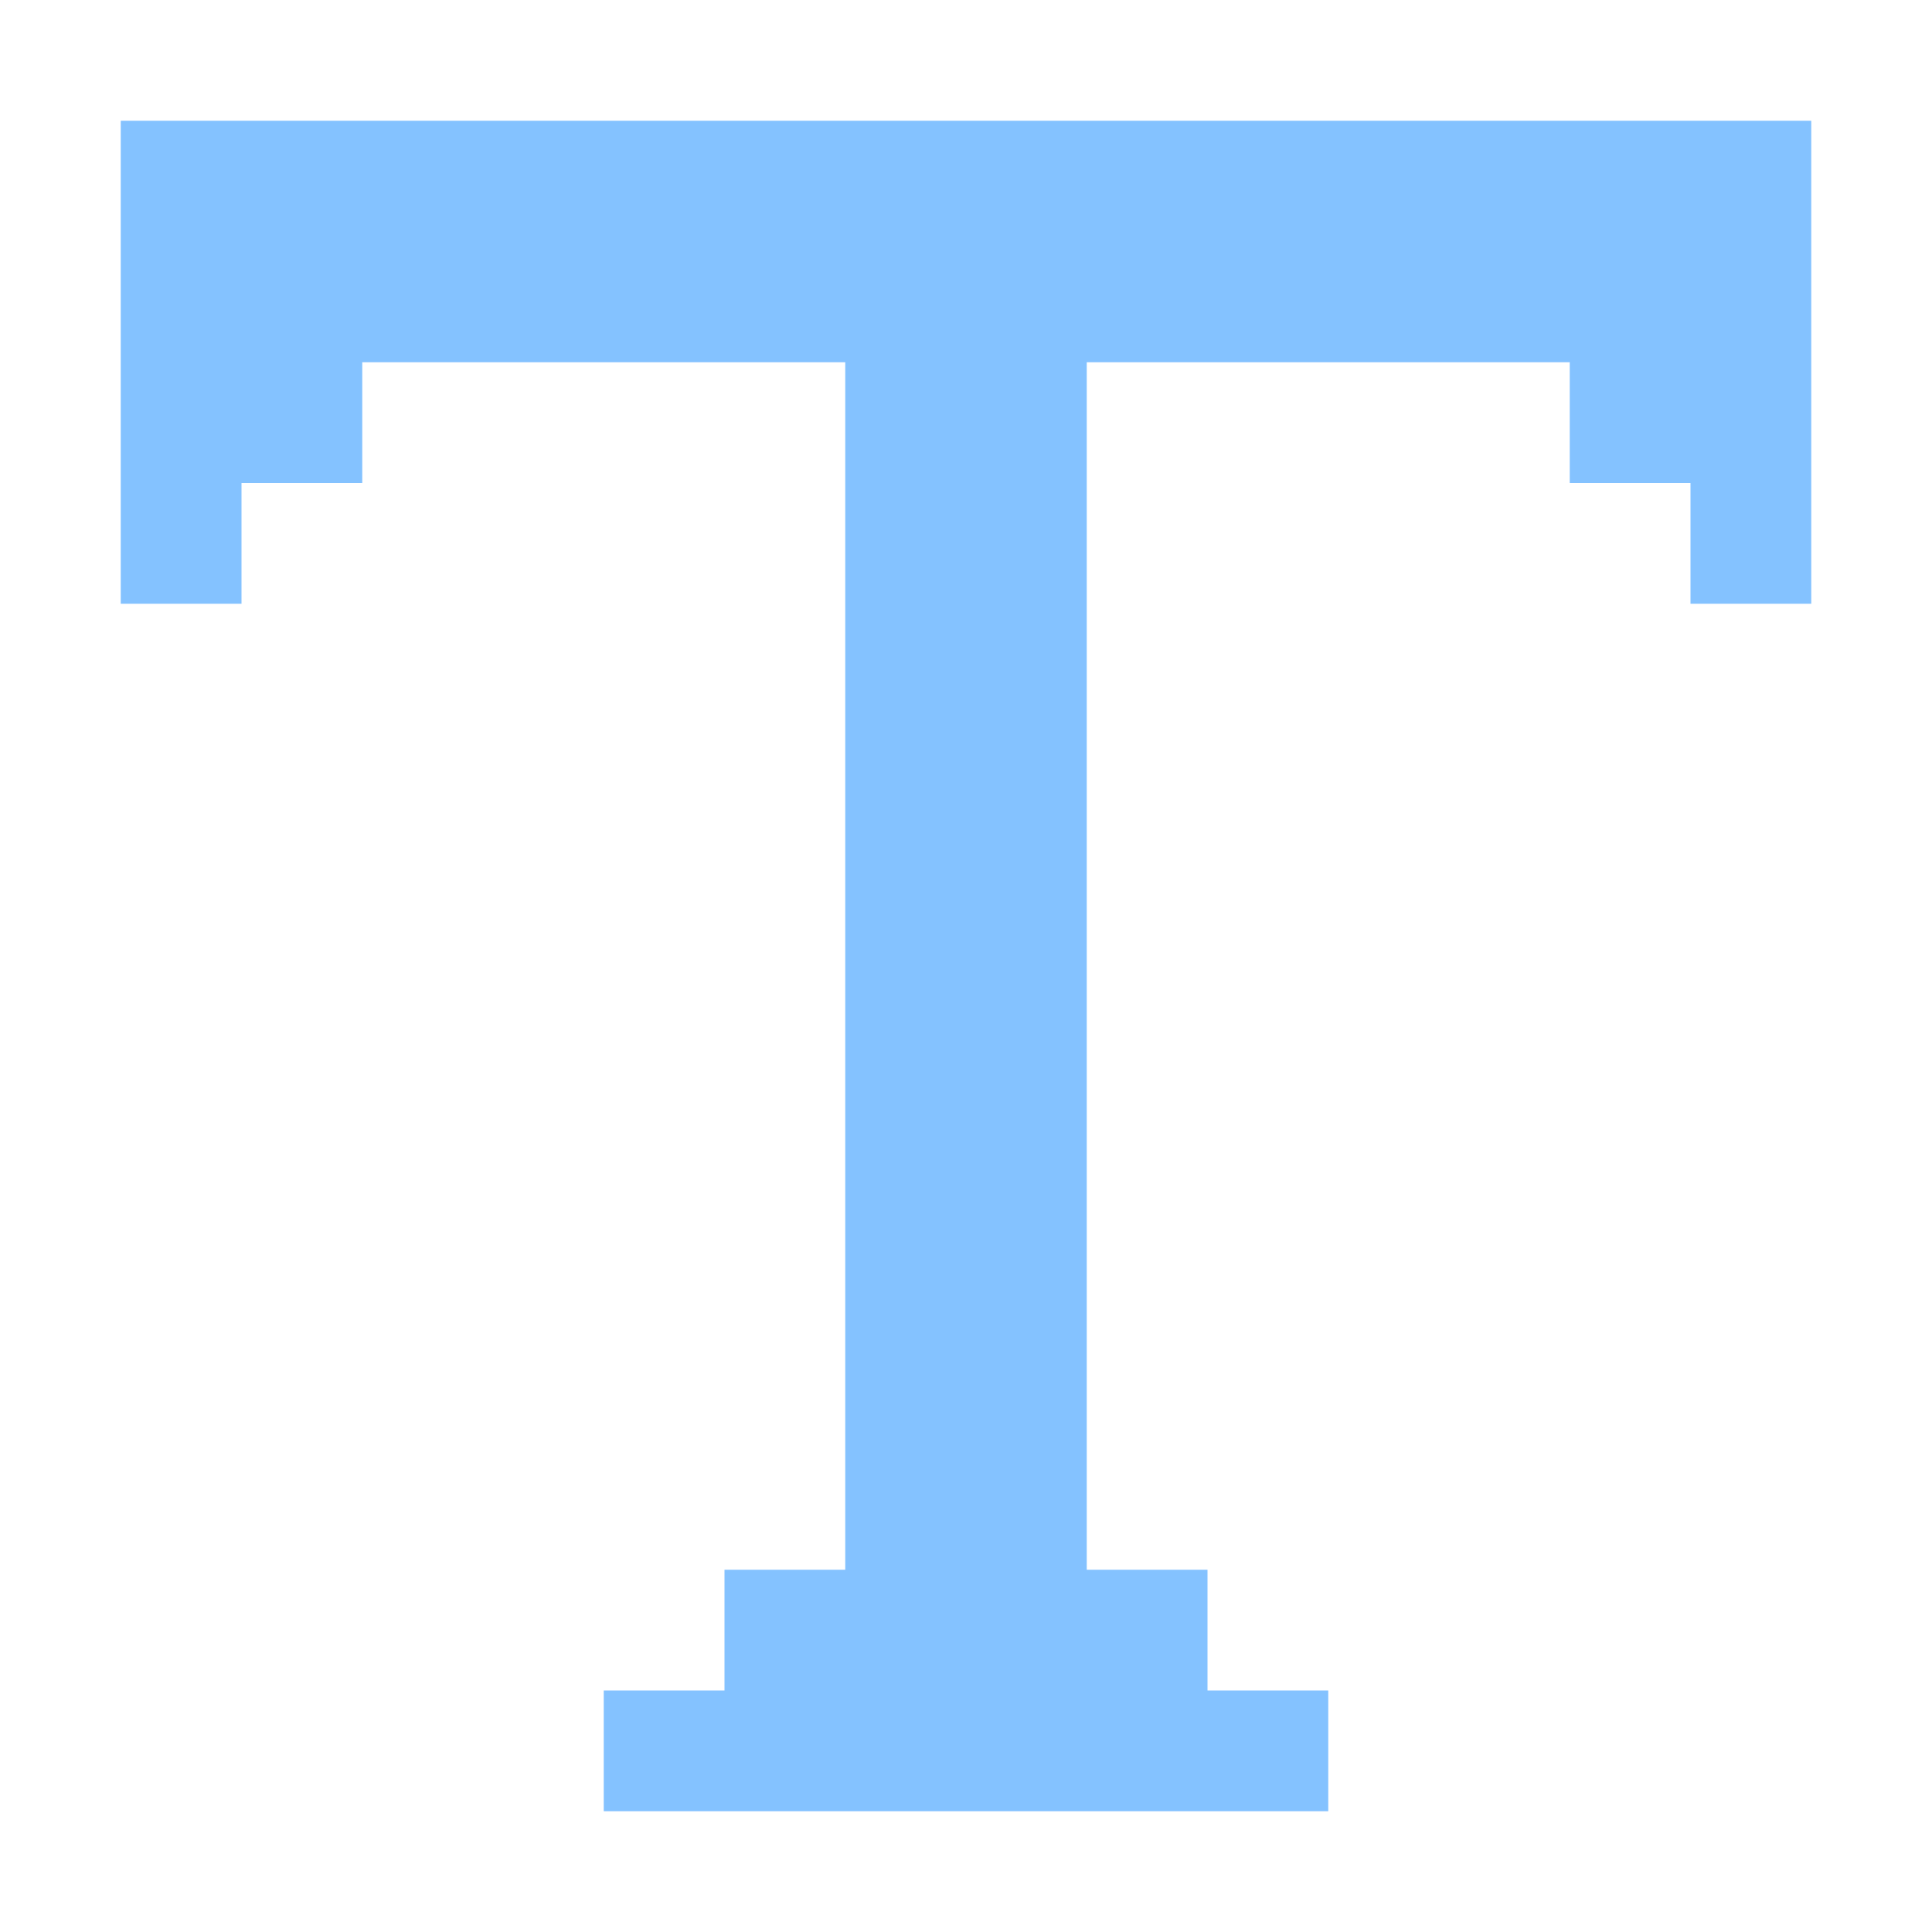
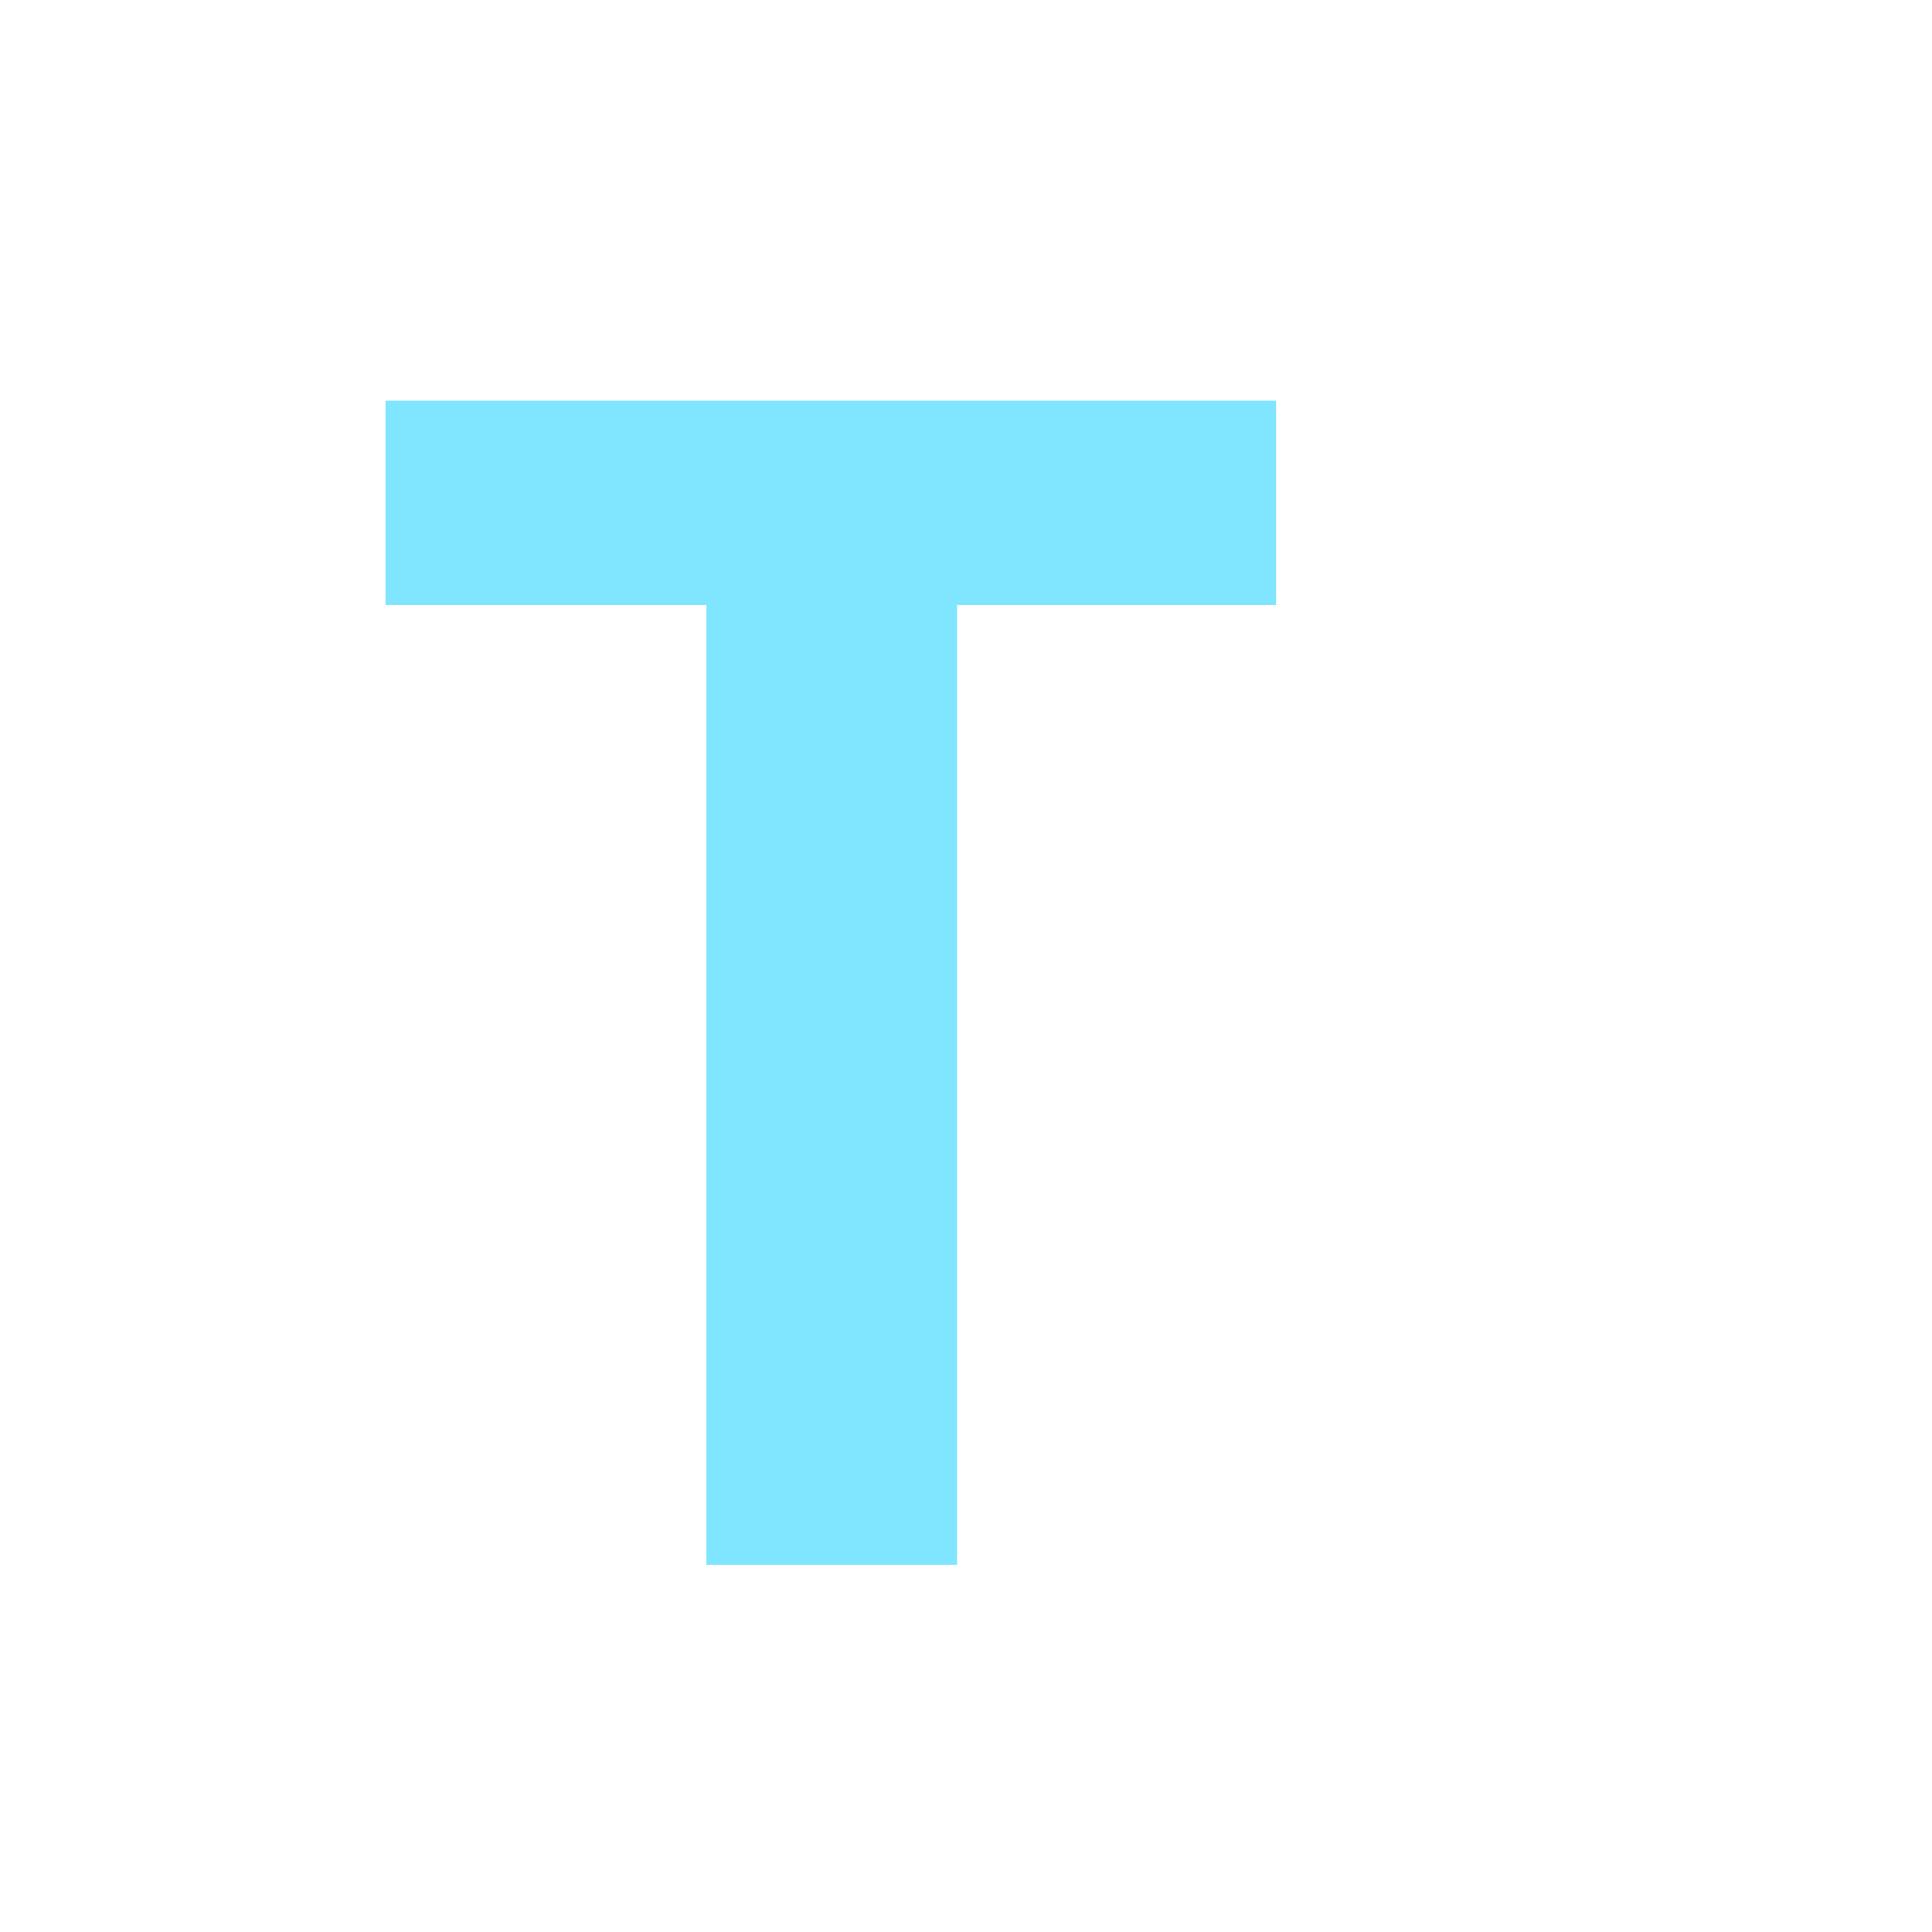
- <svg xmlns="http://www.w3.org/2000/svg" height="16" viewBox="0 0 16 16" width="16">
-   <path d="m1 1037.4v4h1v-1h1v-1h4v10h-1v1h-1v1h6v-1h-1v-1h-1v-10h4v1h1v1h1v-4z" fill="#84c2ff" transform="translate(0 -1036.4)" />
+ <svg xmlns="http://www.w3.org/2000/svg" width="16" height="16" viewBox="0 0 16 16" version="1.1" id="svg5">
+   <defs id="defs2">
+     <linearGradient id="linearGradient6455">
+       <stop style="stop-color:#505050;stop-opacity:1;" offset="0" id="stop6453" />
+     </linearGradient>
+     <rect x="37.933" y="72.072" width="534.851" height="318.634" id="rect75351" />
+     <rect x="519.678" y="326.221" width="880.038" height="1395.923" id="rect57141" />
+     <rect x="443.812" y="1441.442" width="1156.947" height="440.019" id="rect7353" />
+     <filter style="color-interpolation-filters:sRGB" id="filter56459" x="-0.038" y="-0.038" width="1.077" height="1.076">
+       <feGaussianBlur stdDeviation="0.5" result="result1" id="feGaussianBlur56433" />
+       <feBlend in="SourceGraphic" mode="normal" result="result5" in2="result1" id="feBlend56435" />
+       <feGaussianBlur stdDeviation="3" result="result6" in="result5" id="feGaussianBlur56437" />
+       <feComposite operator="xor" in="result6" in2="result6" result="result8" id="feComposite56439" />
+       <feComposite operator="in" result="fbSourceGraphic" in="result6" in2="result8" id="feComposite56441" />
+       <feColorMatrix result="fbSourceGraphicAlpha" in="fbSourceGraphic" values="0 0 0 -1 0 0 0 0 -1 0 0 0 0 -1 0 0 0 0 1 0 " id="feColorMatrix56443" />
+       <feGaussianBlur result="result0" in="fbSourceGraphic" stdDeviation="0.5" id="feGaussianBlur56445" />
+       <feSpecularLighting specularExponent="55" specularConstant="2" surfaceScale="2" lighting-color="#ffffff" result="result1" in="result0" id="feSpecularLighting56449">
+         <fePointLight z="20000" y="-10000" x="-5000" id="fePointLight56447" />
+       </feSpecularLighting>
+       <feComposite operator="arithmetic" result="result2" in="result1" in2="fbSourceGraphicAlpha" k1="1" id="feComposite56451" k2="0" k3="0" k4="0" />
+       <feComposite k3="1" k2="0.5" operator="arithmetic" result="result4" in="fbSourceGraphic" in2="result2" id="feComposite56453" k1="0" k4="0" />
+       <feComposite operator="over" in2="result4" result="result91" id="feComposite56455" />
+       <feBlend mode="screen" in2="result91" id="feBlend56457" />
+     </filter>
+   </defs>
+   <g id="layer1">
+     <text xml:space="preserve" style="font-style:normal;font-variant:normal;font-weight:bold;font-stretch:normal;font-size:13.594px;font-family:Batang;-inkscape-font-specification:'Batang Bold';fill:#80e5ff;fill-opacity:1;stroke:#505050;stroke-width:4.281;stroke-linecap:round;stroke-linejoin:round;stroke-opacity:0;paint-order:stroke markers fill" x="2.905" y="13.043" id="text57973" transform="scale(1.006486,0.9935559)">
+       <tspan id="tspan57971" style="font-style:normal;font-variant:normal;font-weight:bold;font-stretch:normal;font-family:Batang;-inkscape-font-specification:'Batang Bold';fill:#80e5ff;fill-opacity:1;stroke-width:4.281" x="2.905" y="13.043">T</tspan>
+     </text>
+   </g>
</svg>
